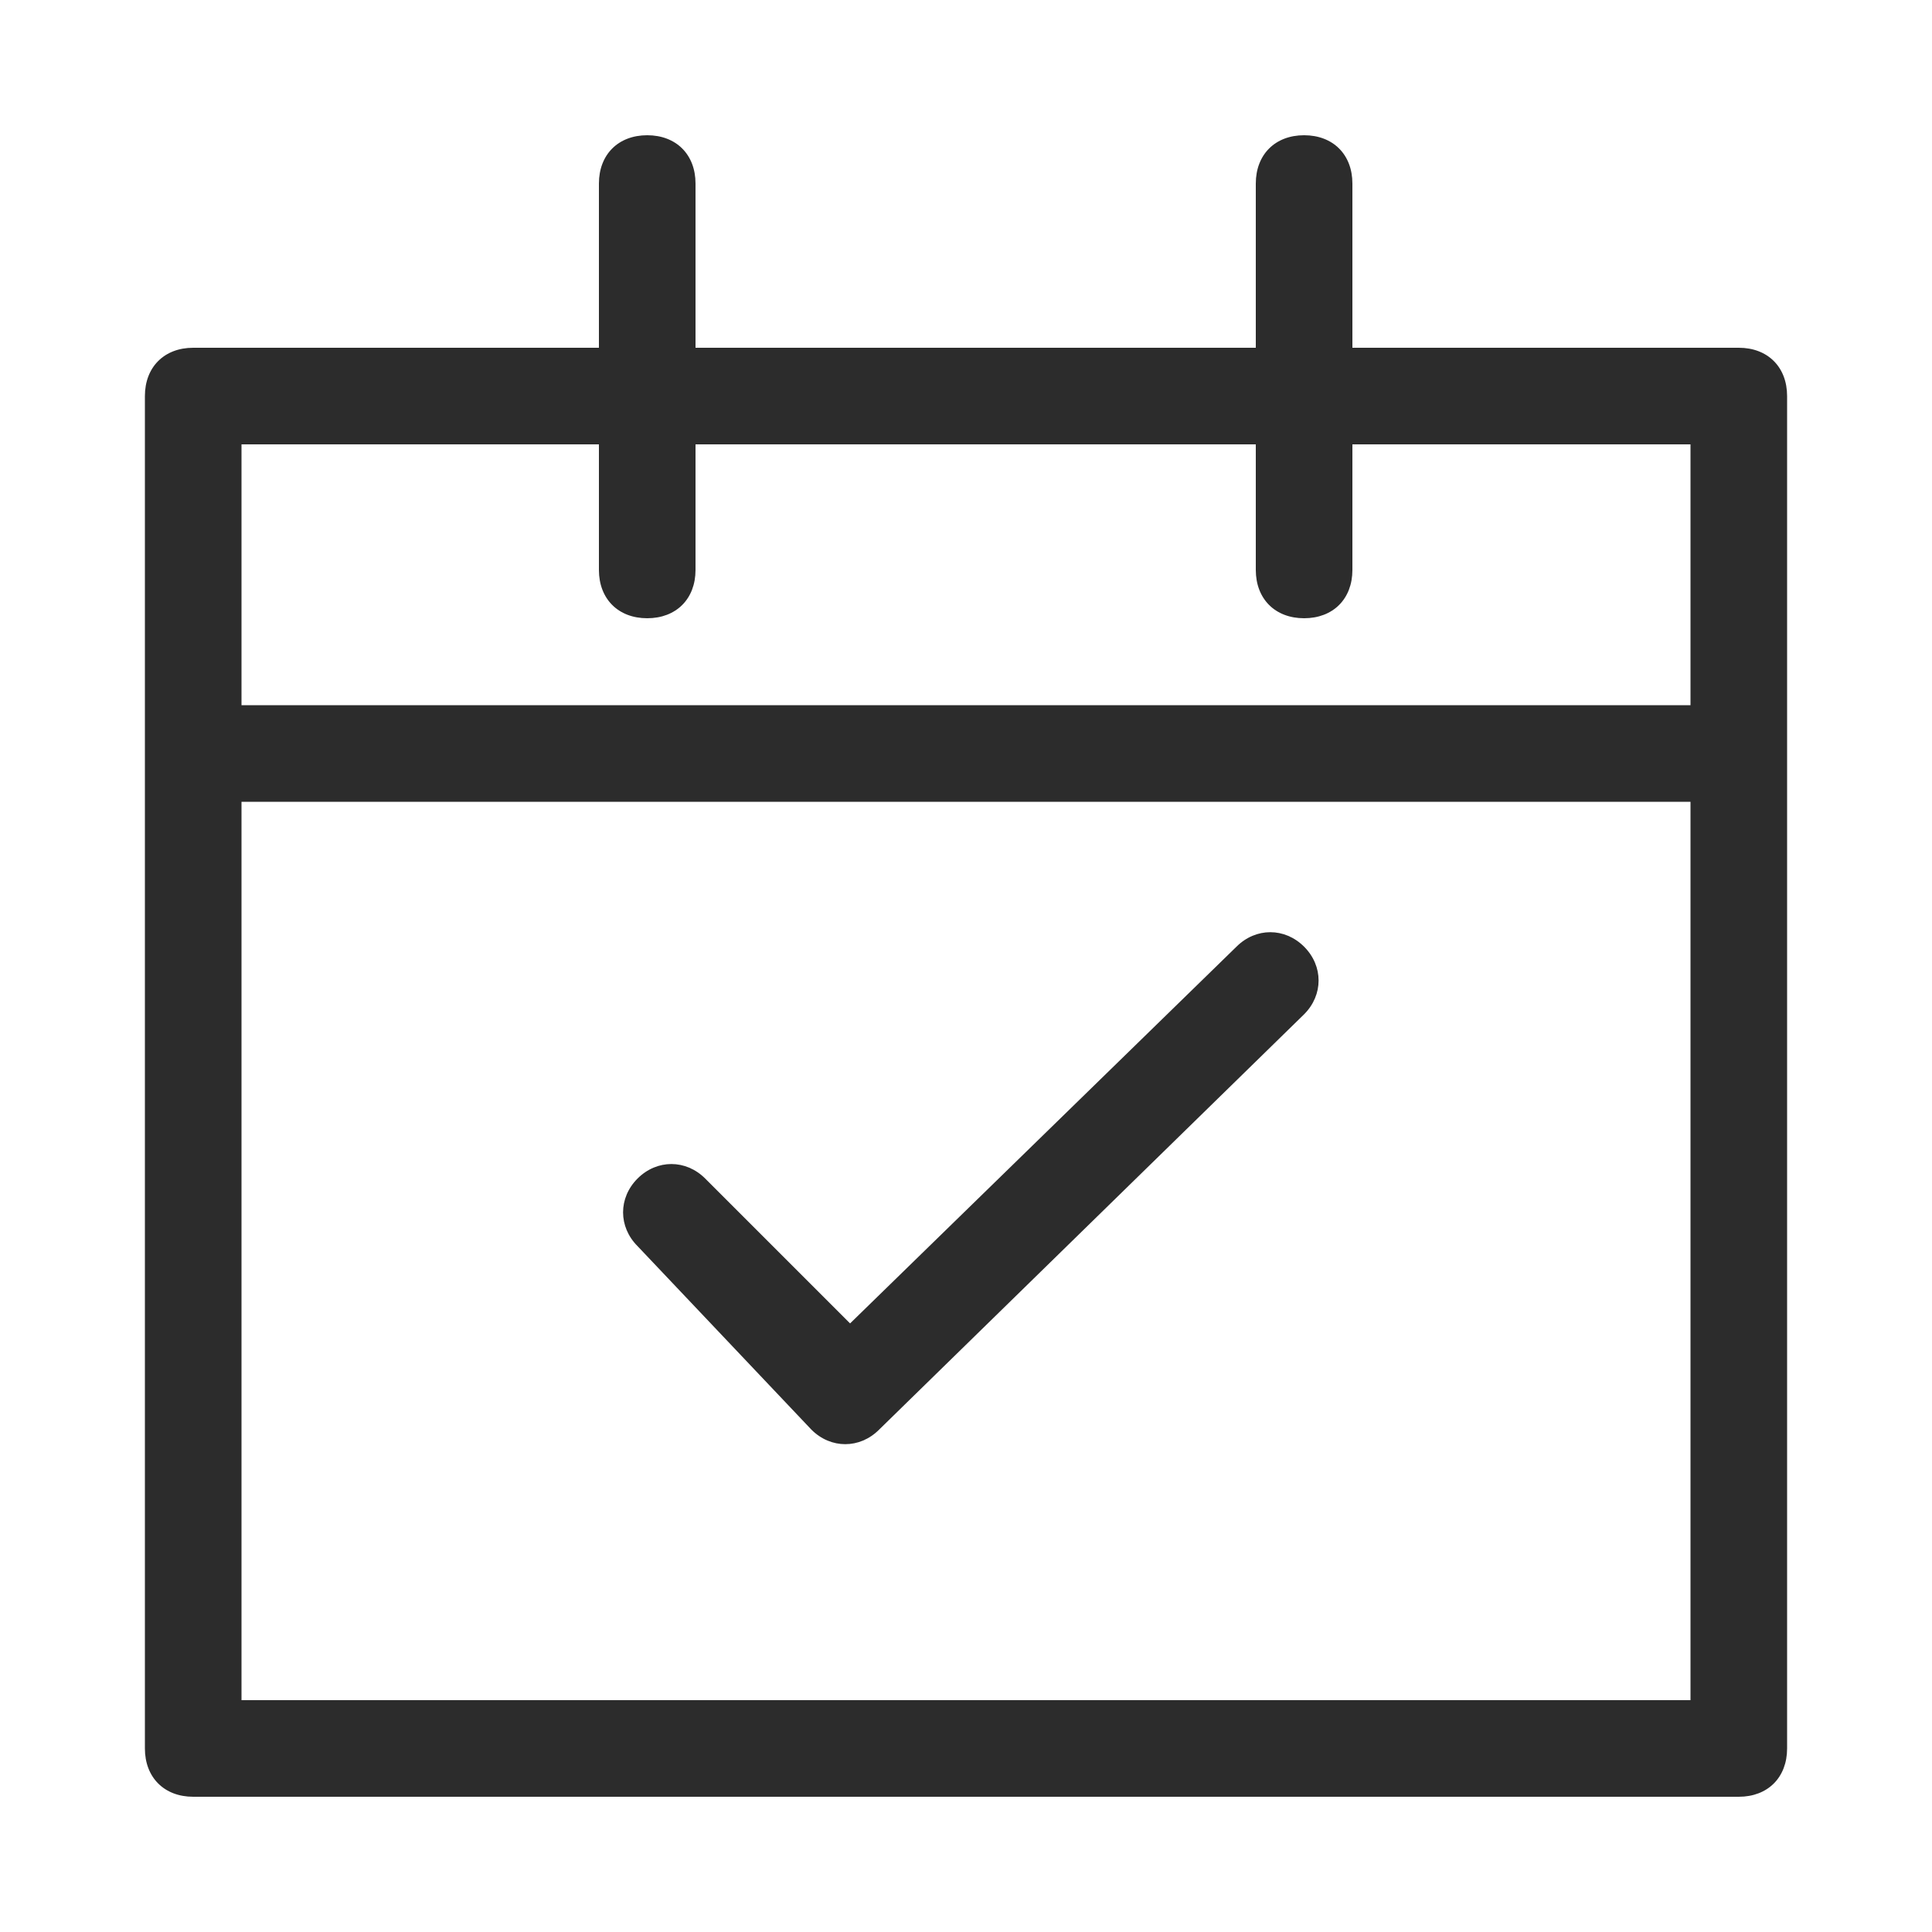
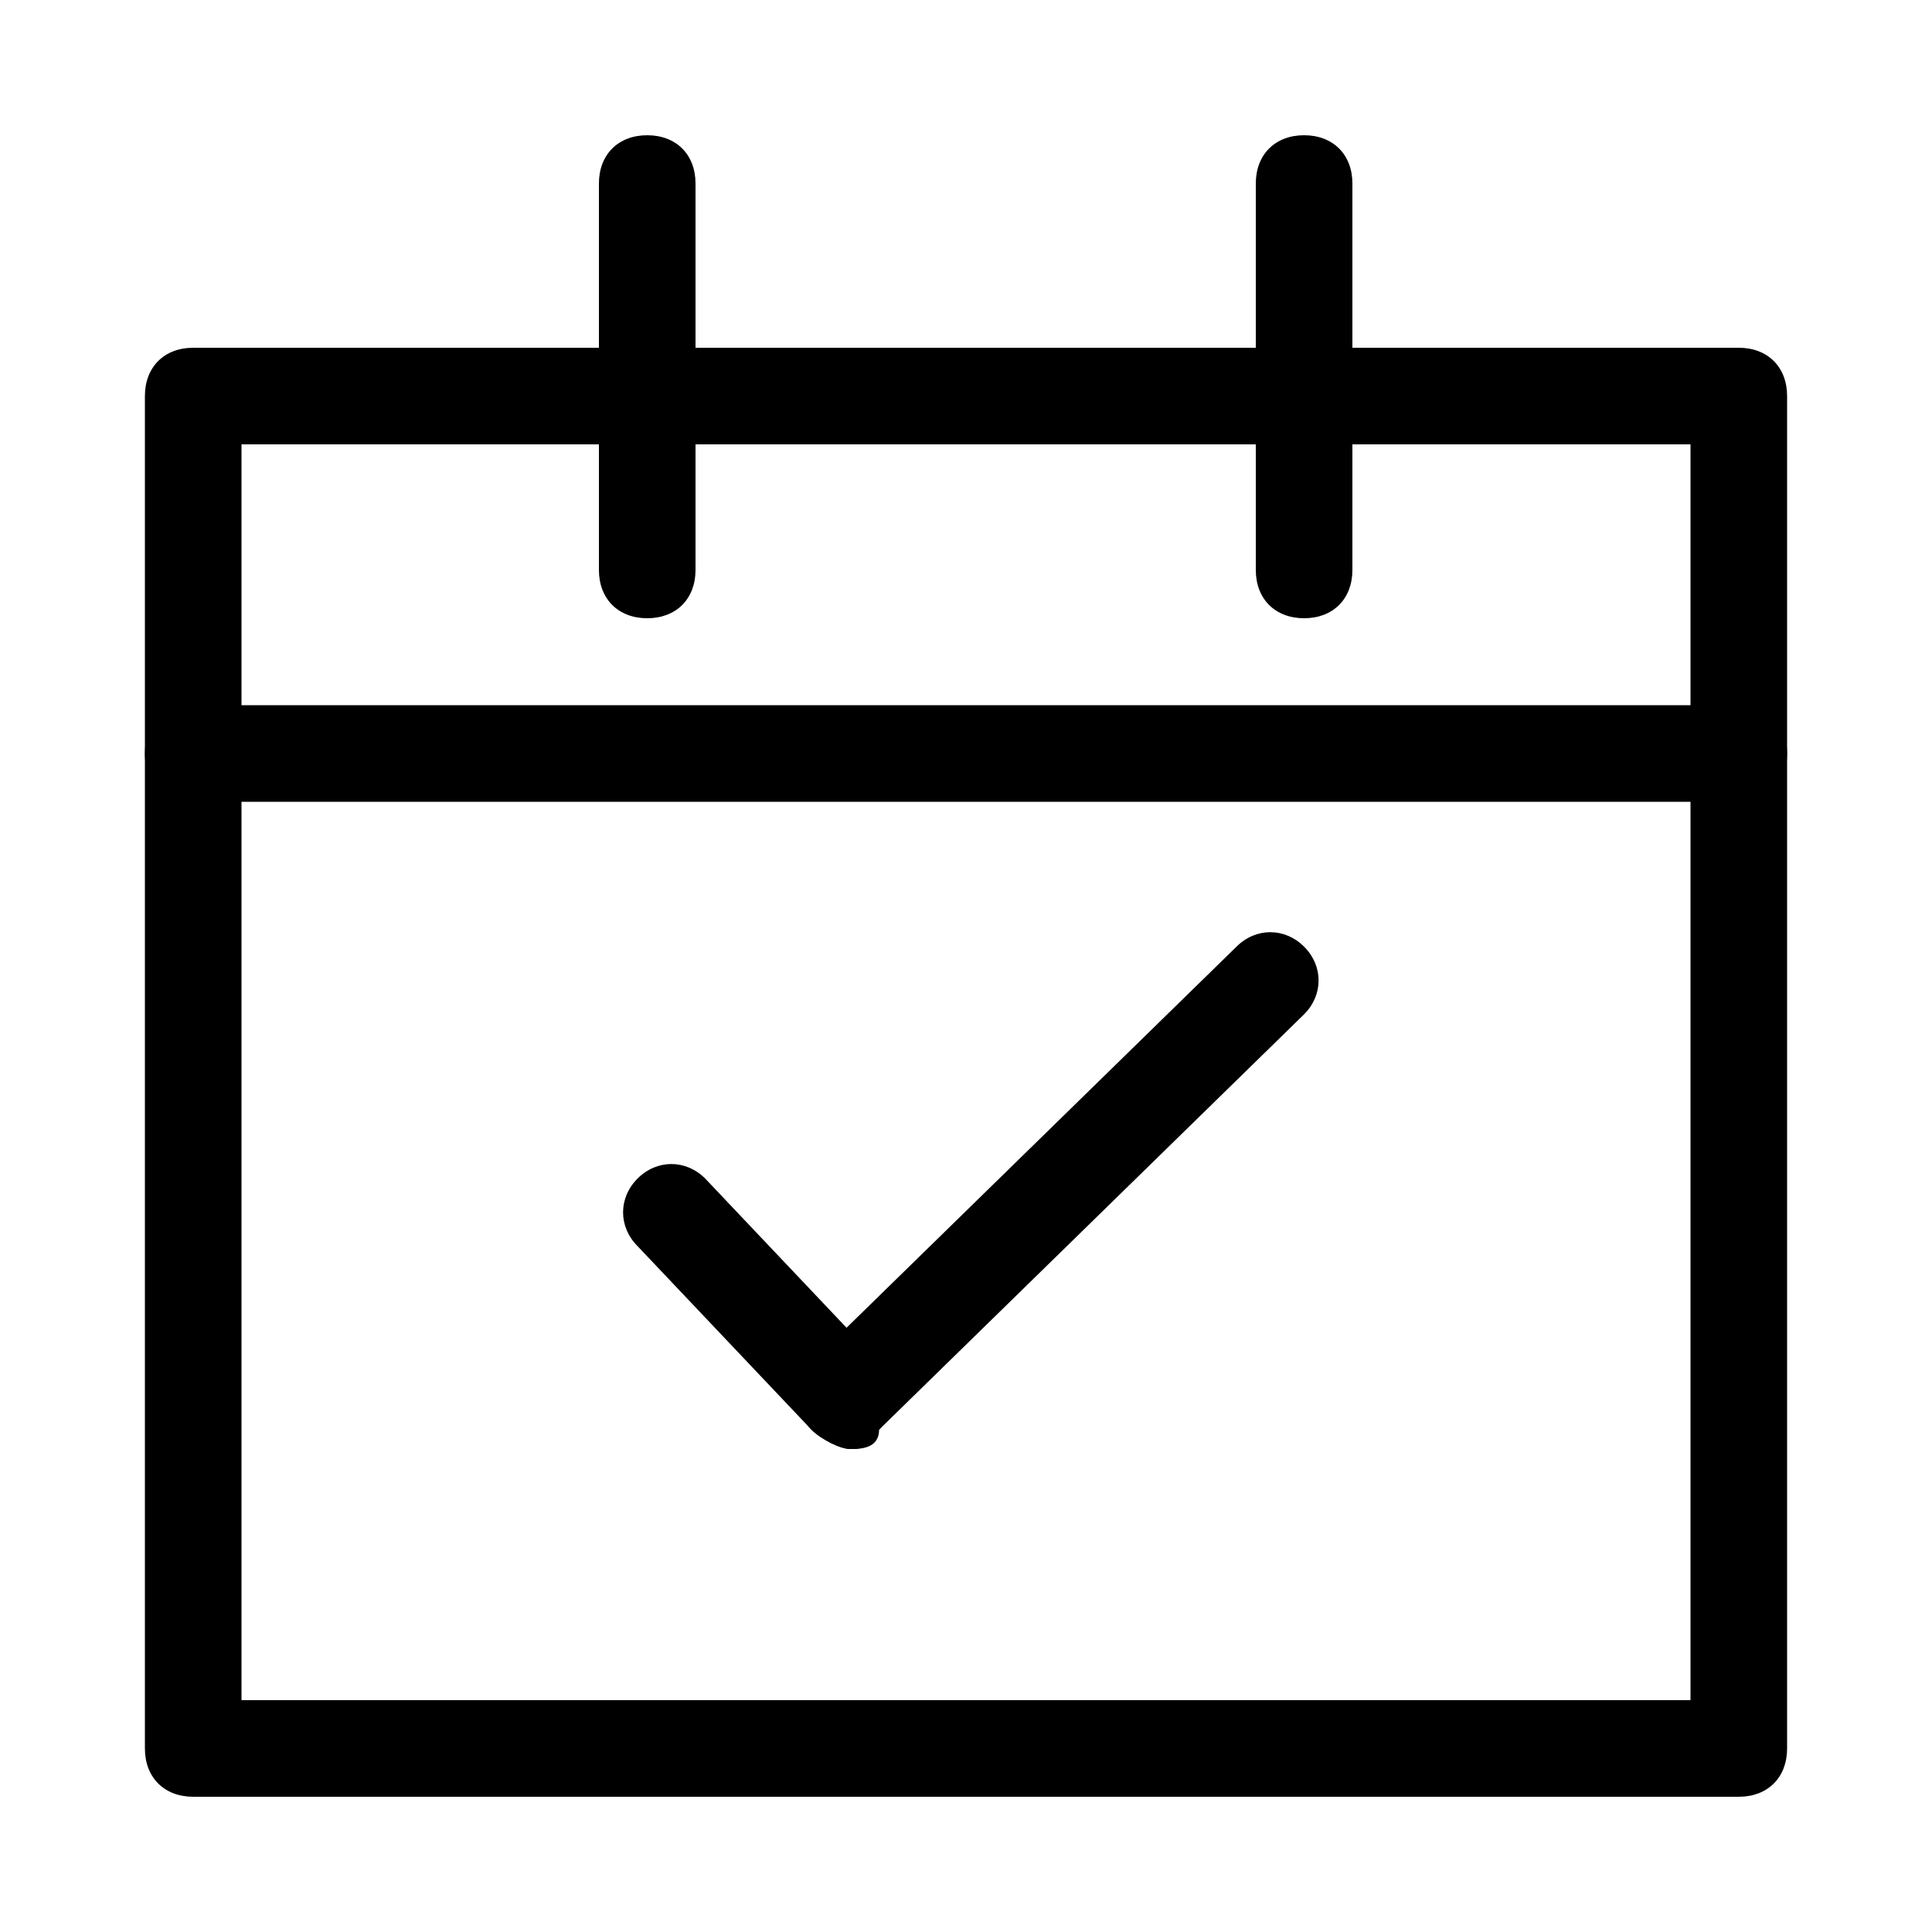
- <svg xmlns="http://www.w3.org/2000/svg" t="1721717471853" class="icon" viewBox="0 0 1024 1024" version="1.1" p-id="5389" width="200" height="200">
-   <path d="M921.6 184.32h-204.8V97.28c0-15.36-10.24-25.6-25.6-25.6s-25.6 10.24-25.6 25.6v87.04H368.64V97.28c0-15.36-10.24-25.6-25.6-25.6s-25.6 10.24-25.6 25.6v87.04H102.4c-15.36 0-25.6 10.24-25.6 25.6v716.8c0 15.36 10.24 25.6 25.6 25.6h819.2c15.36 0 25.6-10.24 25.6-25.6v-716.8c0-15.36-10.24-25.6-25.6-25.6z m-604.16 51.2v66.56c0 15.36 10.24 25.6 25.6 25.6s25.6-10.24 25.6-25.6V235.52H665.6v66.56c0 15.36 10.24 25.6 25.6 25.6s25.6-10.24 25.6-25.6V235.52h179.2v138.24h-768V235.52h189.44z m-189.44 665.6V424.96h768v476.16h-768z" fill="#2c2c2c" p-id="5390" />
-   <path d="M691.2 501.76c-10.24-10.24-25.6-10.24-35.84 0l-204.8 199.68-76.8-76.8c-10.24-10.24-25.6-10.24-35.84 0-10.24 10.24-10.24 25.6 0 35.84l92.16 97.28c10.24 10.24 25.6 10.24 35.84 0l225.28-220.16c10.24-10.24 10.24-25.6 0-35.84z" fill="#2c2c2c" p-id="5391" />
+ <svg xmlns="http://www.w3.org/2000/svg" t="1723452724570" class="icon" viewBox="0 0 1024 1024" version="1.1" p-id="7961" width="24" height="24">
+   <path d="M921.6 952.32H102.4c-15.36 0-25.6-10.24-25.6-25.6v-716.8c0-15.36 10.24-25.6 25.6-25.6h819.2c15.36 0 25.6 10.24 25.6 25.6v716.8c0 15.36-10.24 25.6-25.6 25.6z m-793.6-51.2h768v-665.6h-768v665.6z" fill="currentColor" p-id="7962" />
+   <path d="M343.04 327.68c-15.36 0-25.6-10.24-25.6-25.6v-204.8c0-15.36 10.24-25.6 25.6-25.6s25.6 10.24 25.6 25.6v204.8c0 15.36-10.24 25.6-25.6 25.6zM691.2 327.68c-15.36 0-25.6-10.24-25.6-25.6v-204.8c0-15.36 10.24-25.6 25.6-25.6s25.6 10.24 25.6 25.6v204.8c0 15.36-10.24 25.6-25.6 25.6zM921.6 424.96H102.4c-15.36 0-25.6-10.24-25.6-25.6s10.24-25.6 25.6-25.6h819.2c15.36 0 25.6 10.24 25.6 25.6s-10.24 25.6-25.6 25.6zM450.56 768c-5.12 0-15.36-5.12-20.48-10.24l-92.16-97.28c-10.24-10.24-10.24-25.6 0-35.84 10.24-10.24 25.6-10.24 35.84 0l92.16 97.28c10.24 10.24 10.24 25.6 0 35.84-5.12 10.24-10.24 10.24-15.36 10.24z" fill="currentColor" p-id="7963" />
+   <path d="M450.56 768c-5.12 0-15.36-5.12-20.48-10.24-10.24-10.24-10.24-25.6 0-35.84l225.28-220.16c10.24-10.24 25.6-10.24 35.84 0 10.24 10.24 10.24 25.6 0 35.84l-225.28 220.16c0 10.24-10.24 10.24-15.36 10.24z" fill="currentColor" p-id="7964" />
</svg>
